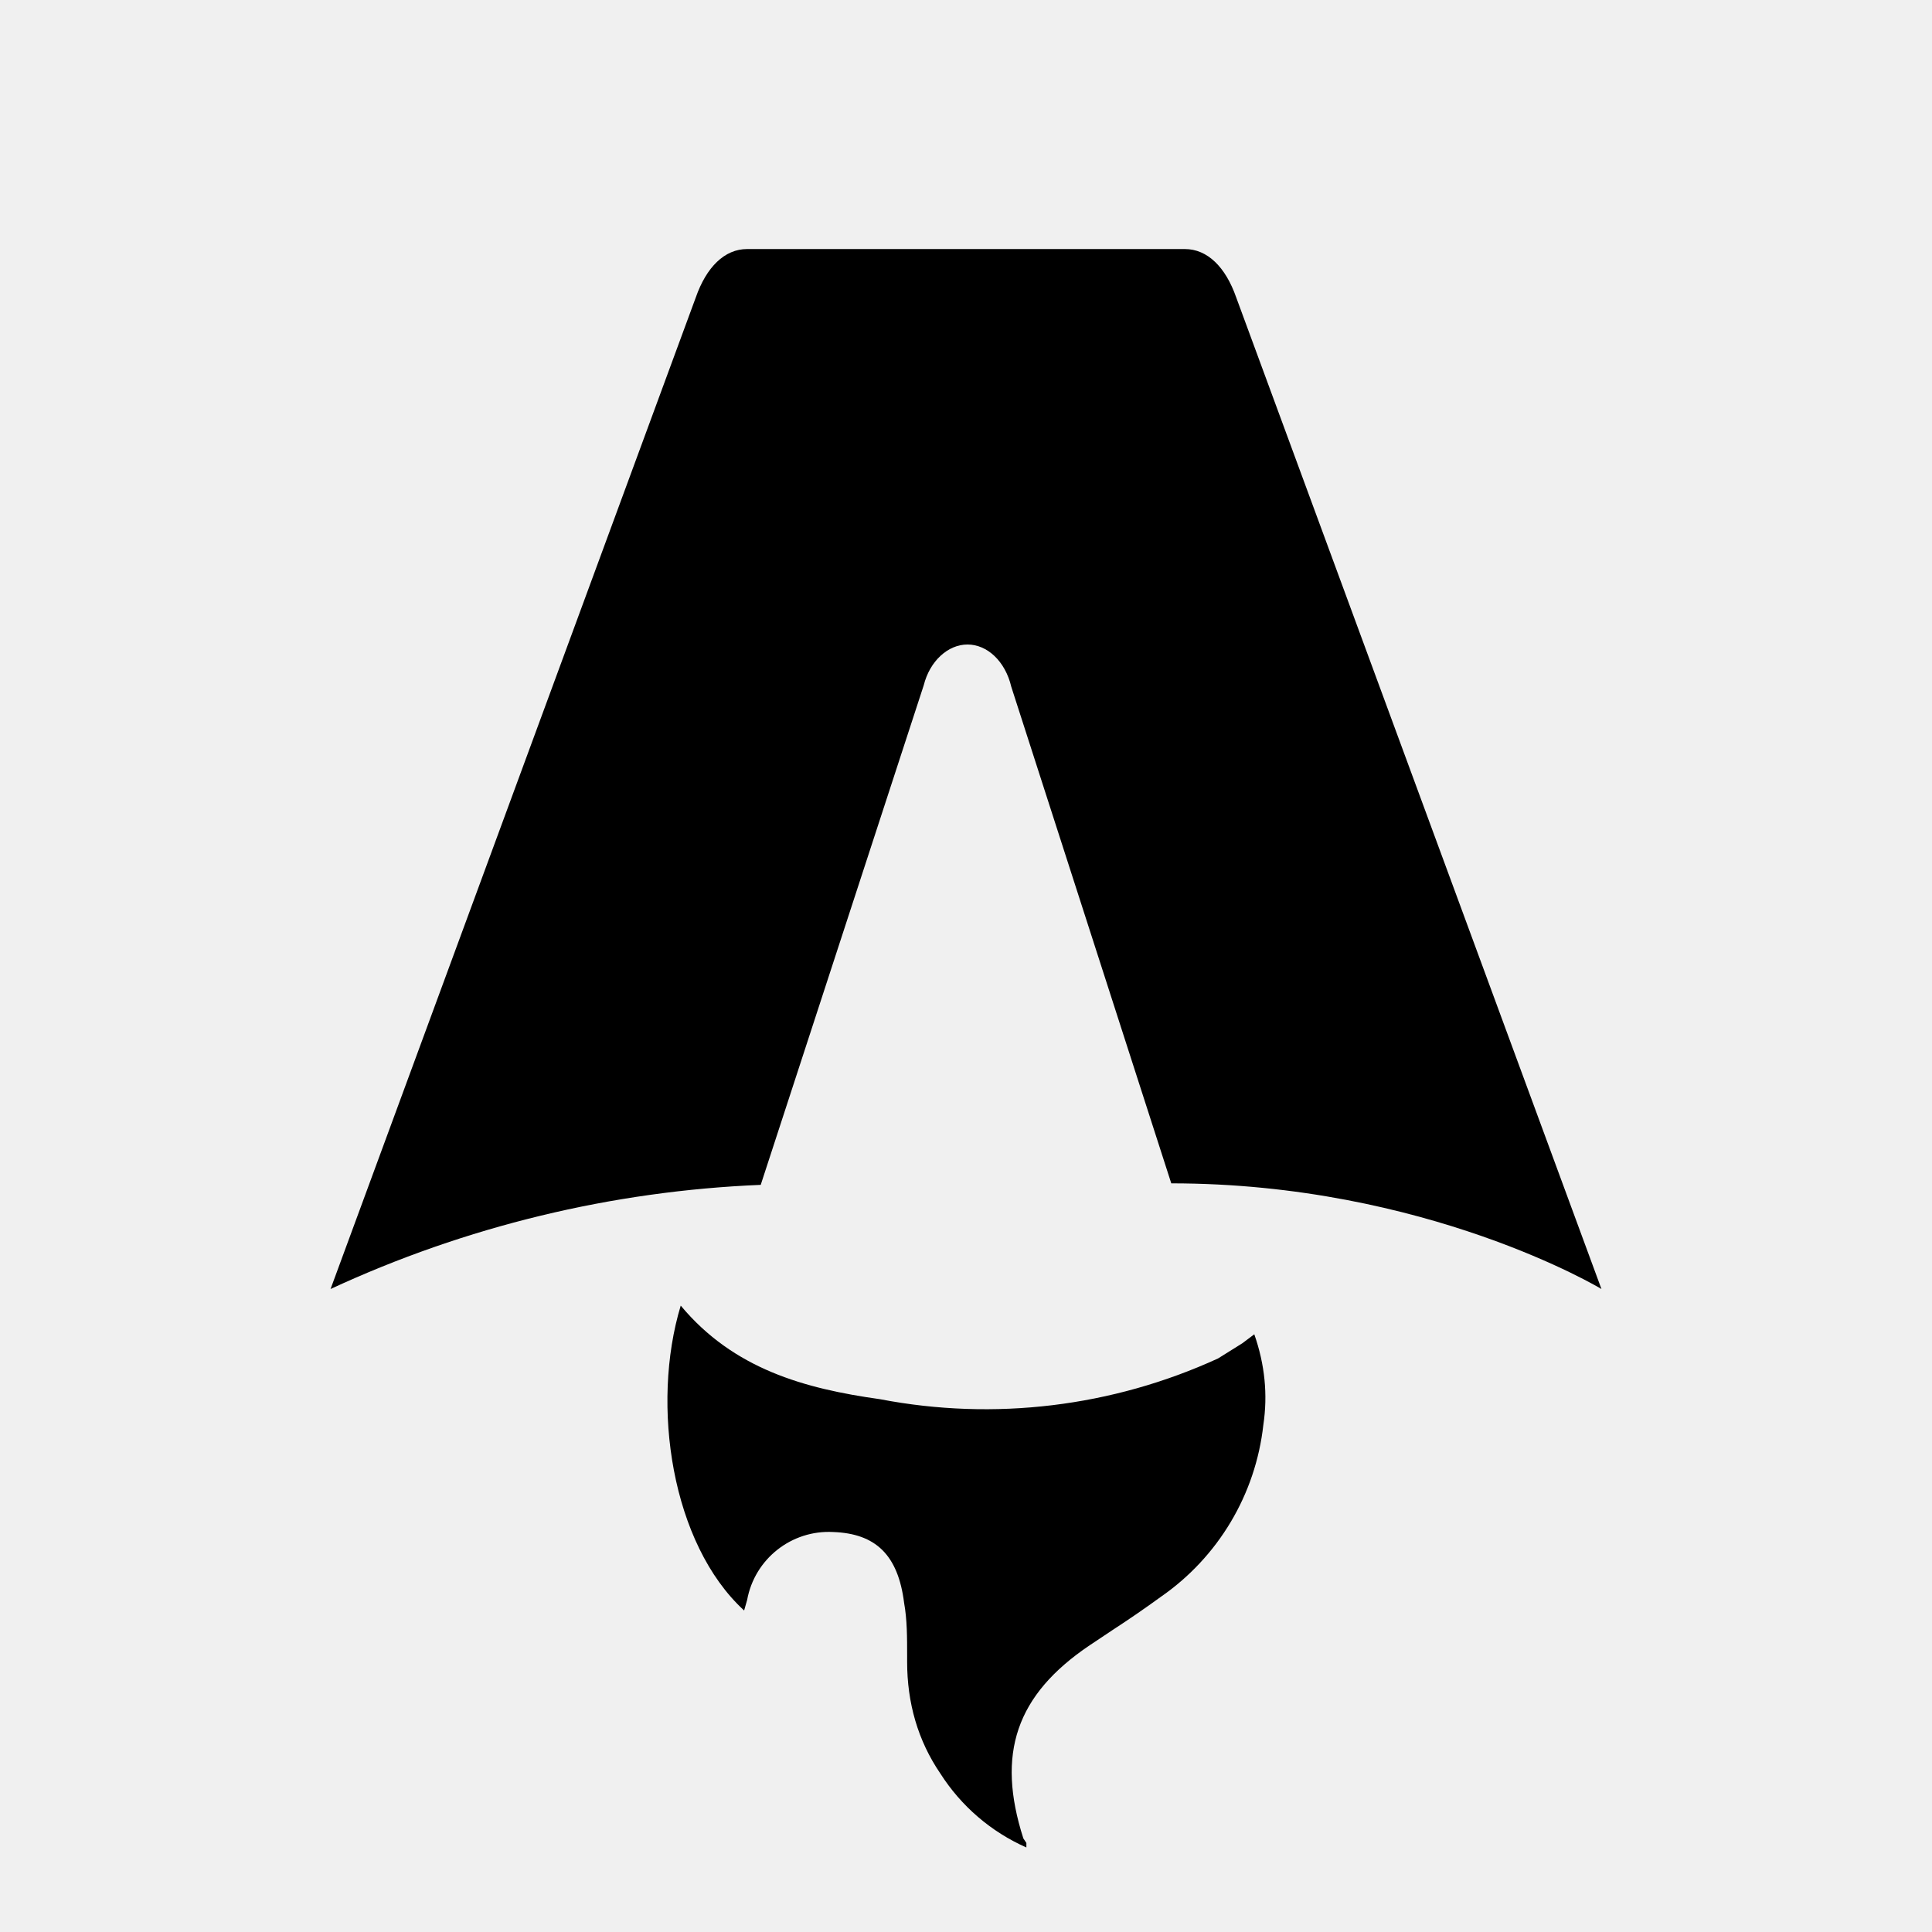
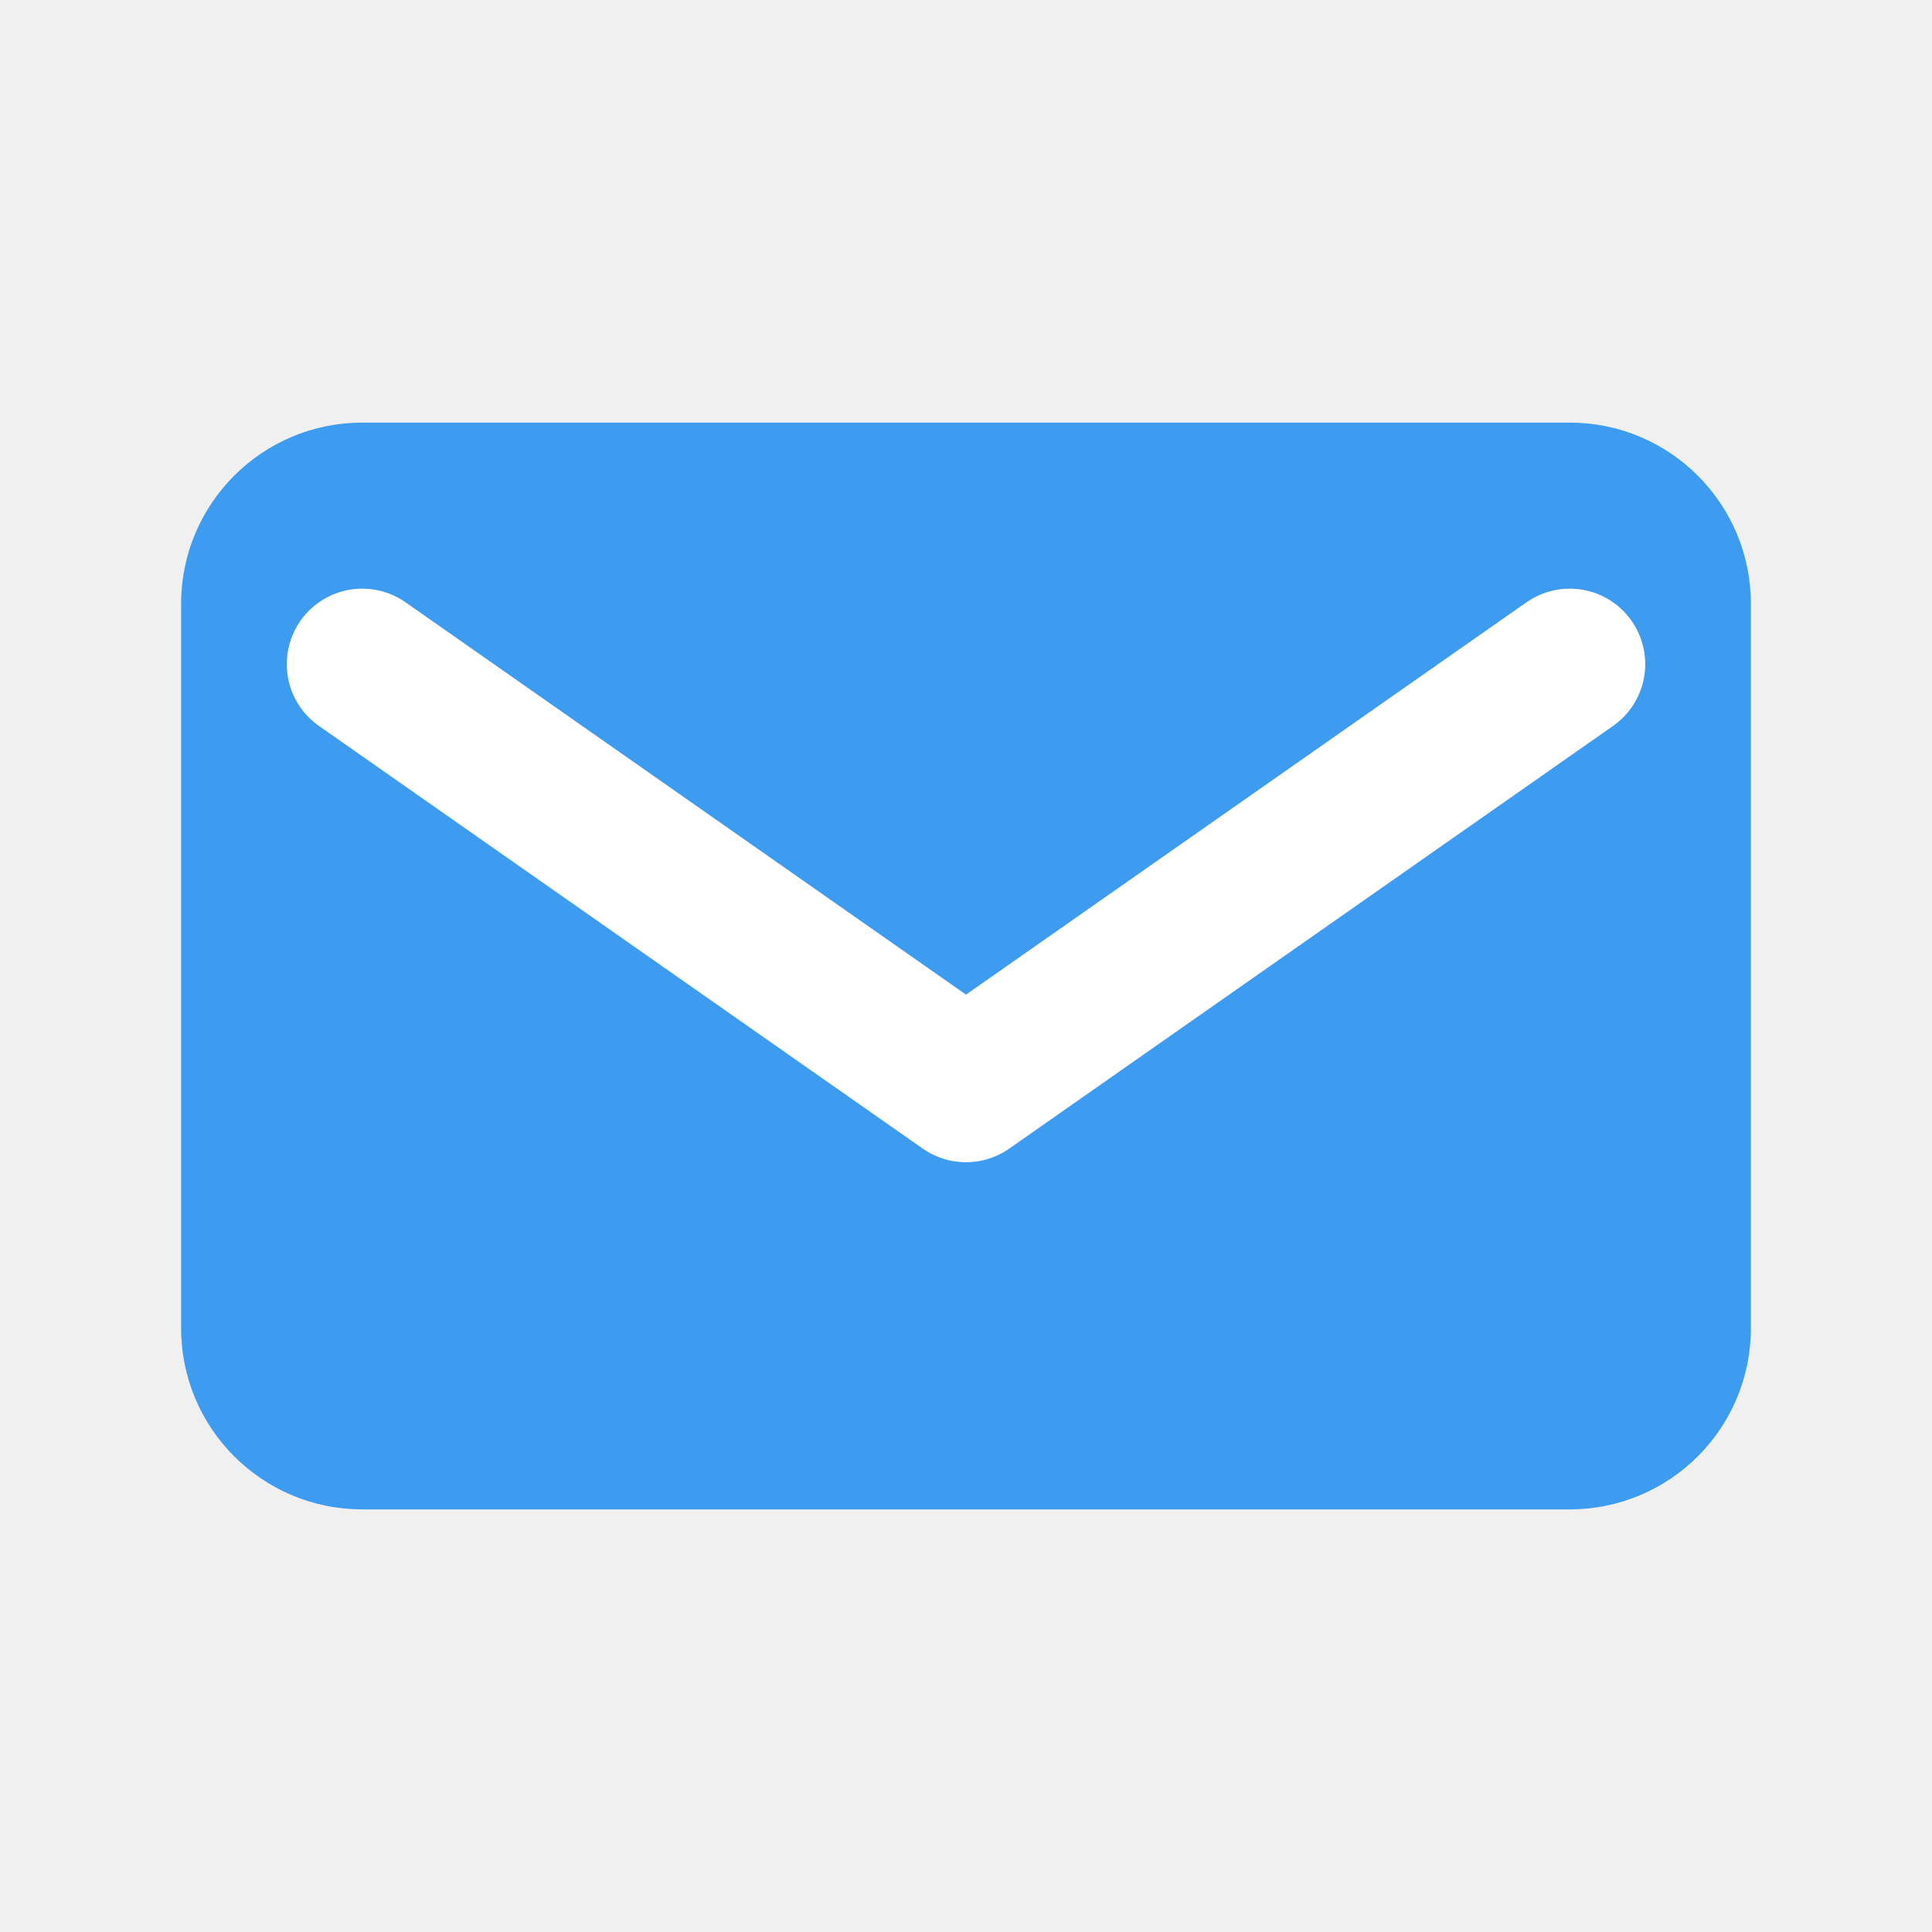
- <svg xmlns="http://www.w3.org/2000/svg" fill="none" viewBox="0 0 128 128">
-   <path d="M50.4 78.5a75.1 75.1 0 0 0-28.5 6.9l24.2-65.7c.7-2 1.9-3.2 3.4-3.2h29c1.5 0 2.7 1.2 3.4 3.2l24.2 65.7s-11.6-7-28.5-7L67 45.5c-.4-1.7-1.6-2.8-2.9-2.8-1.3 0-2.5 1.1-2.9 2.7L50.4 78.5Zm-1.1 28.2Zm-4.2-20.2c-2 6.6-.6 15.8 4.2 20.2a17.5 17.5 0 0 1 .2-.7 5.5 5.5 0 0 1 5.7-4.5c2.8.1 4.3 1.5 4.7 4.7.2 1.1.2 2.3.2 3.5v.4c0 2.7.7 5.2 2.2 7.4a13 13 0 0 0 5.7 4.9v-.3l-.2-.3c-1.8-5.6-.5-9.5 4.4-12.8l1.5-1a73 73 0 0 0 3.2-2.2 16 16 0 0 0 6.8-11.4c.3-2 .1-4-.6-6l-.8.6-1.6 1a37 37 0 0 1-22.4 2.7c-5-.7-9.7-2-13.2-6.2Z" />
-   <style>
-         path { fill: #000; }
-         @media (prefers-color-scheme: dark) {
-             path { fill: #FFF; }
-         }
-     </style>
+ <svg xmlns="http://www.w3.org/2000/svg" viewBox="0 0 32 32">
+   <rect x="3" y="7" width="26" height="18" rx="3" fill="#3d9cf0" />
+   <path d="M6 11l10 7 10-7" fill="none" stroke="#fff" stroke-width="2.5" stroke-linecap="round" stroke-linejoin="round" />
</svg>
